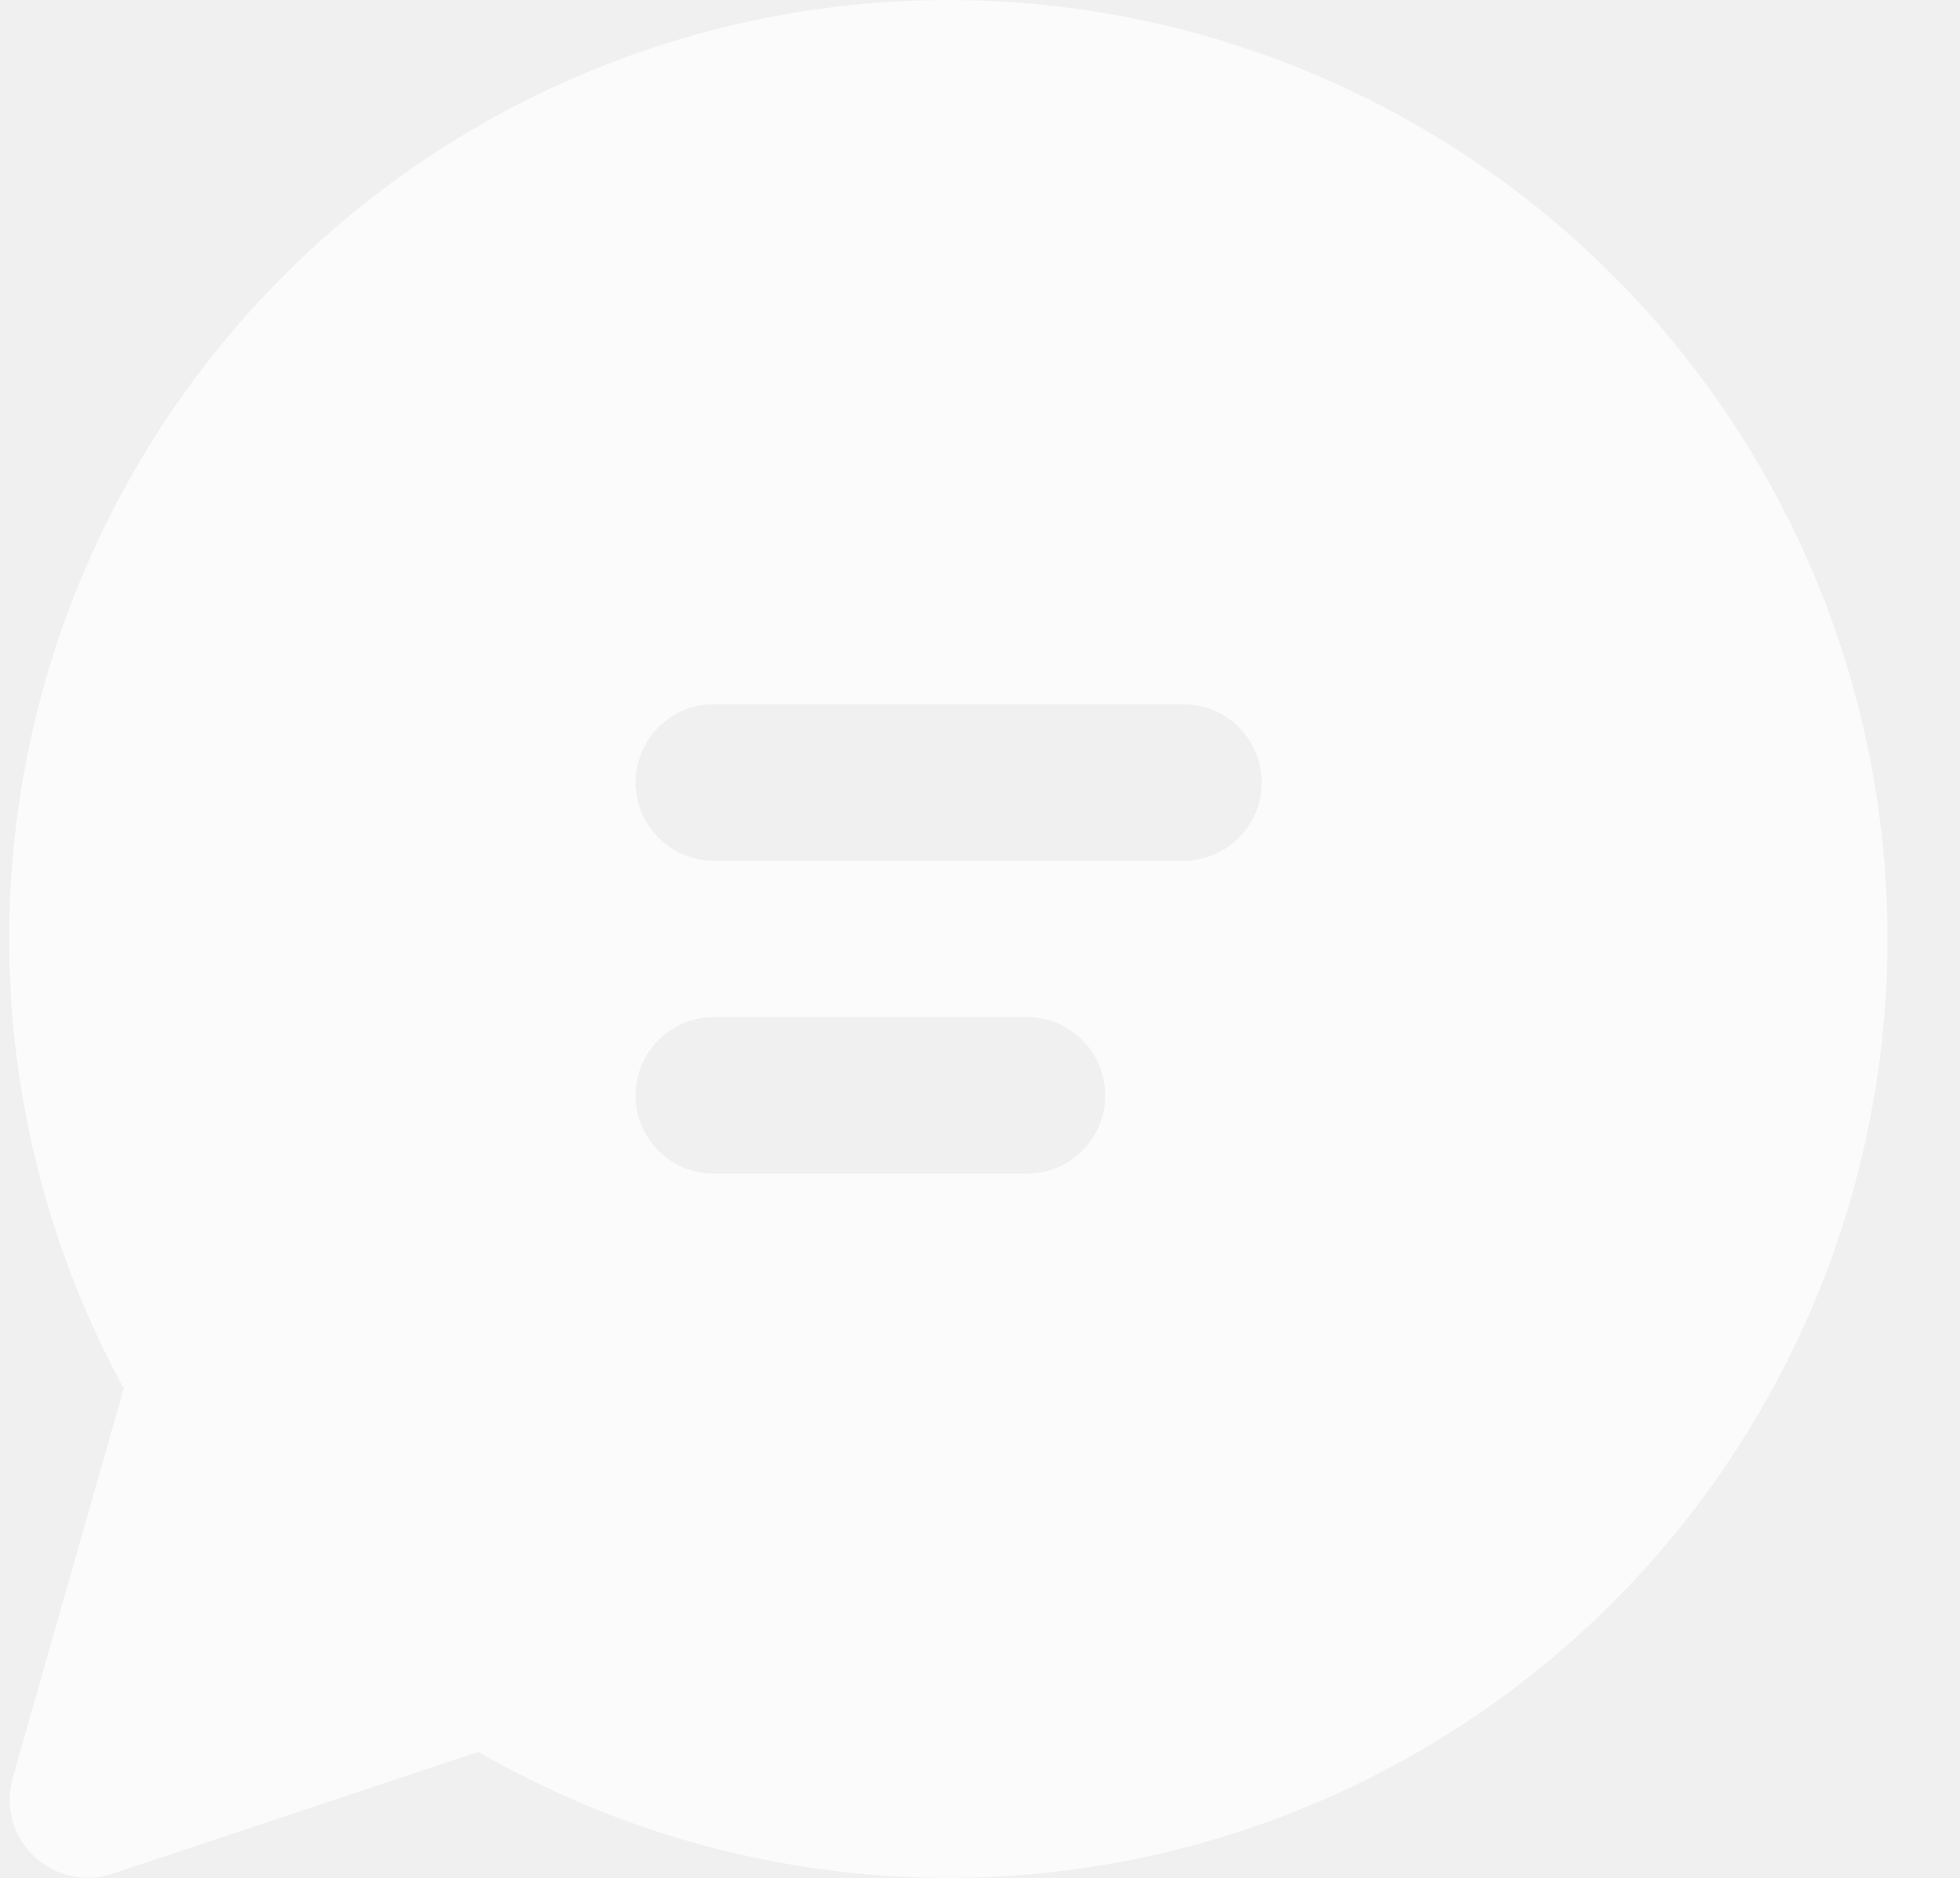
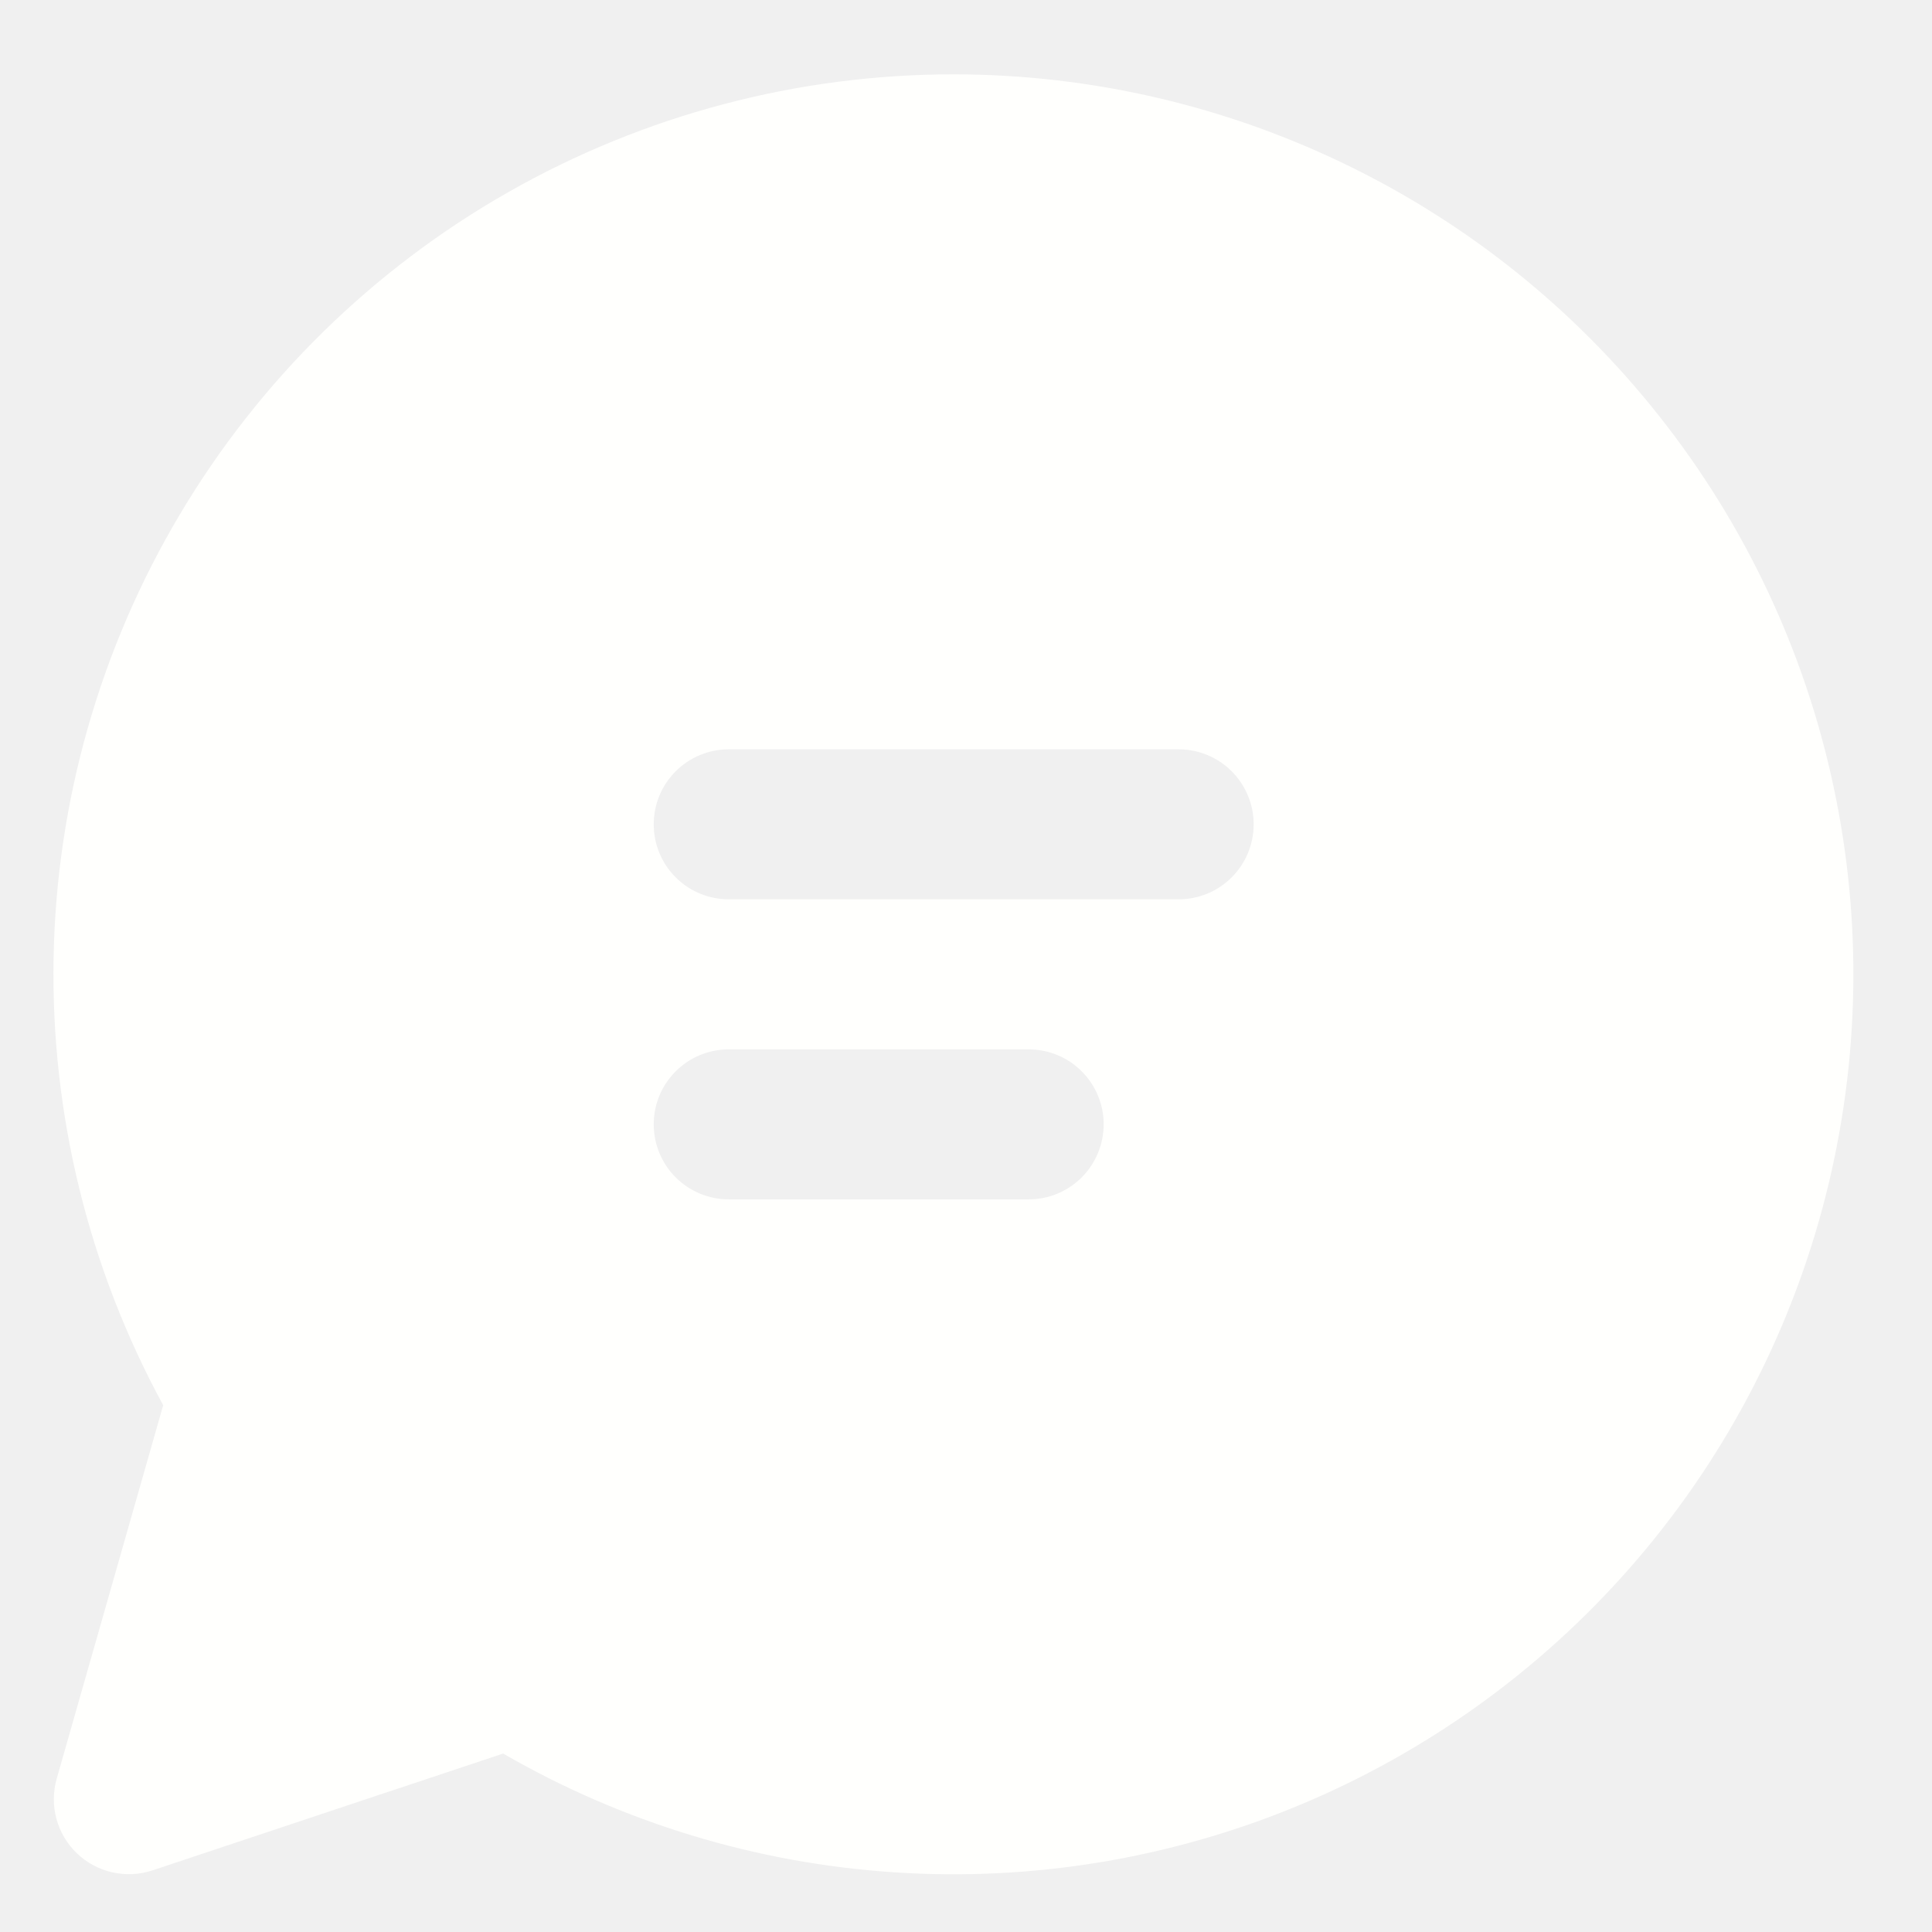
- <svg xmlns="http://www.w3.org/2000/svg" width="24" height="23" viewBox="0 0 24 23" fill="none">
-   <path opacity="0.7" d="M11.616 6.51864e-07C9.621 -0.001 7.66 0.518 5.926 1.504C4.192 2.491 2.744 3.912 1.725 5.627C0.706 7.342 0.151 9.293 0.114 11.288C0.077 13.283 0.56 15.253 1.515 17.005L0.155 21.777C0.107 21.945 0.105 22.122 0.151 22.291C0.196 22.459 0.287 22.611 0.413 22.732C0.538 22.853 0.695 22.937 0.865 22.975C1.035 23.014 1.212 23.005 1.377 22.95L5.859 21.457C7.386 22.34 9.096 22.859 10.856 22.975C12.616 23.091 14.379 22.801 16.009 22.126C17.639 21.452 19.092 20.411 20.256 19.086C21.419 17.76 22.262 16.184 22.719 14.48C23.177 12.777 23.236 10.991 22.892 9.26C22.549 7.53 21.812 5.902 20.738 4.502C19.665 3.103 18.284 1.968 16.702 1.188C15.12 0.407 13.38 0.001 11.616 6.51864e-07ZM7.783 9.583C7.783 9.329 7.884 9.085 8.064 8.906C8.243 8.726 8.487 8.625 8.741 8.625H14.491C14.745 8.625 14.989 8.726 15.169 8.906C15.348 9.085 15.45 9.329 15.45 9.583C15.45 9.838 15.348 10.081 15.169 10.261C14.989 10.441 14.745 10.542 14.491 10.542H8.741C8.487 10.542 8.243 10.441 8.064 10.261C7.884 10.081 7.783 9.838 7.783 9.583ZM8.741 12.458H12.575C12.829 12.458 13.072 12.559 13.252 12.739C13.432 12.919 13.533 13.162 13.533 13.417C13.533 13.671 13.432 13.915 13.252 14.094C13.072 14.274 12.829 14.375 12.575 14.375H8.741C8.487 14.375 8.243 14.274 8.064 14.094C7.884 13.915 7.783 13.671 7.783 13.417C7.783 13.162 7.884 12.919 8.064 12.739C8.243 12.559 8.487 12.458 8.741 12.458Z" fill="white" />
+ <svg xmlns="http://www.w3.org/2000/svg" width="19" height="19" viewBox="0 0 19 19" fill="none">
+   <path d="M9.379 0.731C7.843 0.731 6.334 1.13 5 1.889C3.665 2.648 2.551 3.742 1.767 5.062C0.982 6.382 0.555 7.884 0.527 9.419C0.499 10.954 0.87 12.47 1.605 13.819L0.558 17.491C0.521 17.62 0.52 17.757 0.555 17.887C0.59 18.016 0.66 18.134 0.756 18.226C0.853 18.319 0.974 18.384 1.104 18.413C1.235 18.443 1.372 18.436 1.499 18.394L4.948 17.245C6.123 17.924 7.439 18.324 8.794 18.413C10.149 18.503 11.505 18.279 12.76 17.76C14.014 17.241 15.133 16.44 16.028 15.42C16.924 14.4 17.572 13.187 17.924 11.876C18.276 10.565 18.322 9.19 18.057 7.858C17.793 6.527 17.226 5.274 16.399 4.197C15.573 3.119 14.511 2.246 13.293 1.646C12.076 1.045 10.736 0.732 9.379 0.731ZM6.429 8.107C6.429 7.911 6.506 7.724 6.645 7.585C6.783 7.447 6.971 7.369 7.166 7.369H11.592C11.787 7.369 11.975 7.447 12.113 7.585C12.251 7.724 12.329 7.911 12.329 8.107C12.329 8.303 12.251 8.49 12.113 8.628C11.975 8.767 11.787 8.844 11.592 8.844H7.166C6.971 8.844 6.783 8.767 6.645 8.628C6.506 8.49 6.429 8.303 6.429 8.107ZM7.166 10.32H10.117C10.312 10.32 10.5 10.397 10.638 10.536C10.776 10.674 10.854 10.861 10.854 11.057C10.854 11.253 10.776 11.44 10.638 11.579C10.5 11.717 10.312 11.795 10.117 11.795H7.166C6.971 11.795 6.783 11.717 6.645 11.579C6.506 11.44 6.429 11.253 6.429 11.057C6.429 10.861 6.506 10.674 6.645 10.536C6.783 10.397 6.971 10.32 7.166 10.32Z" fill="#FFFFFD" />
</svg>
